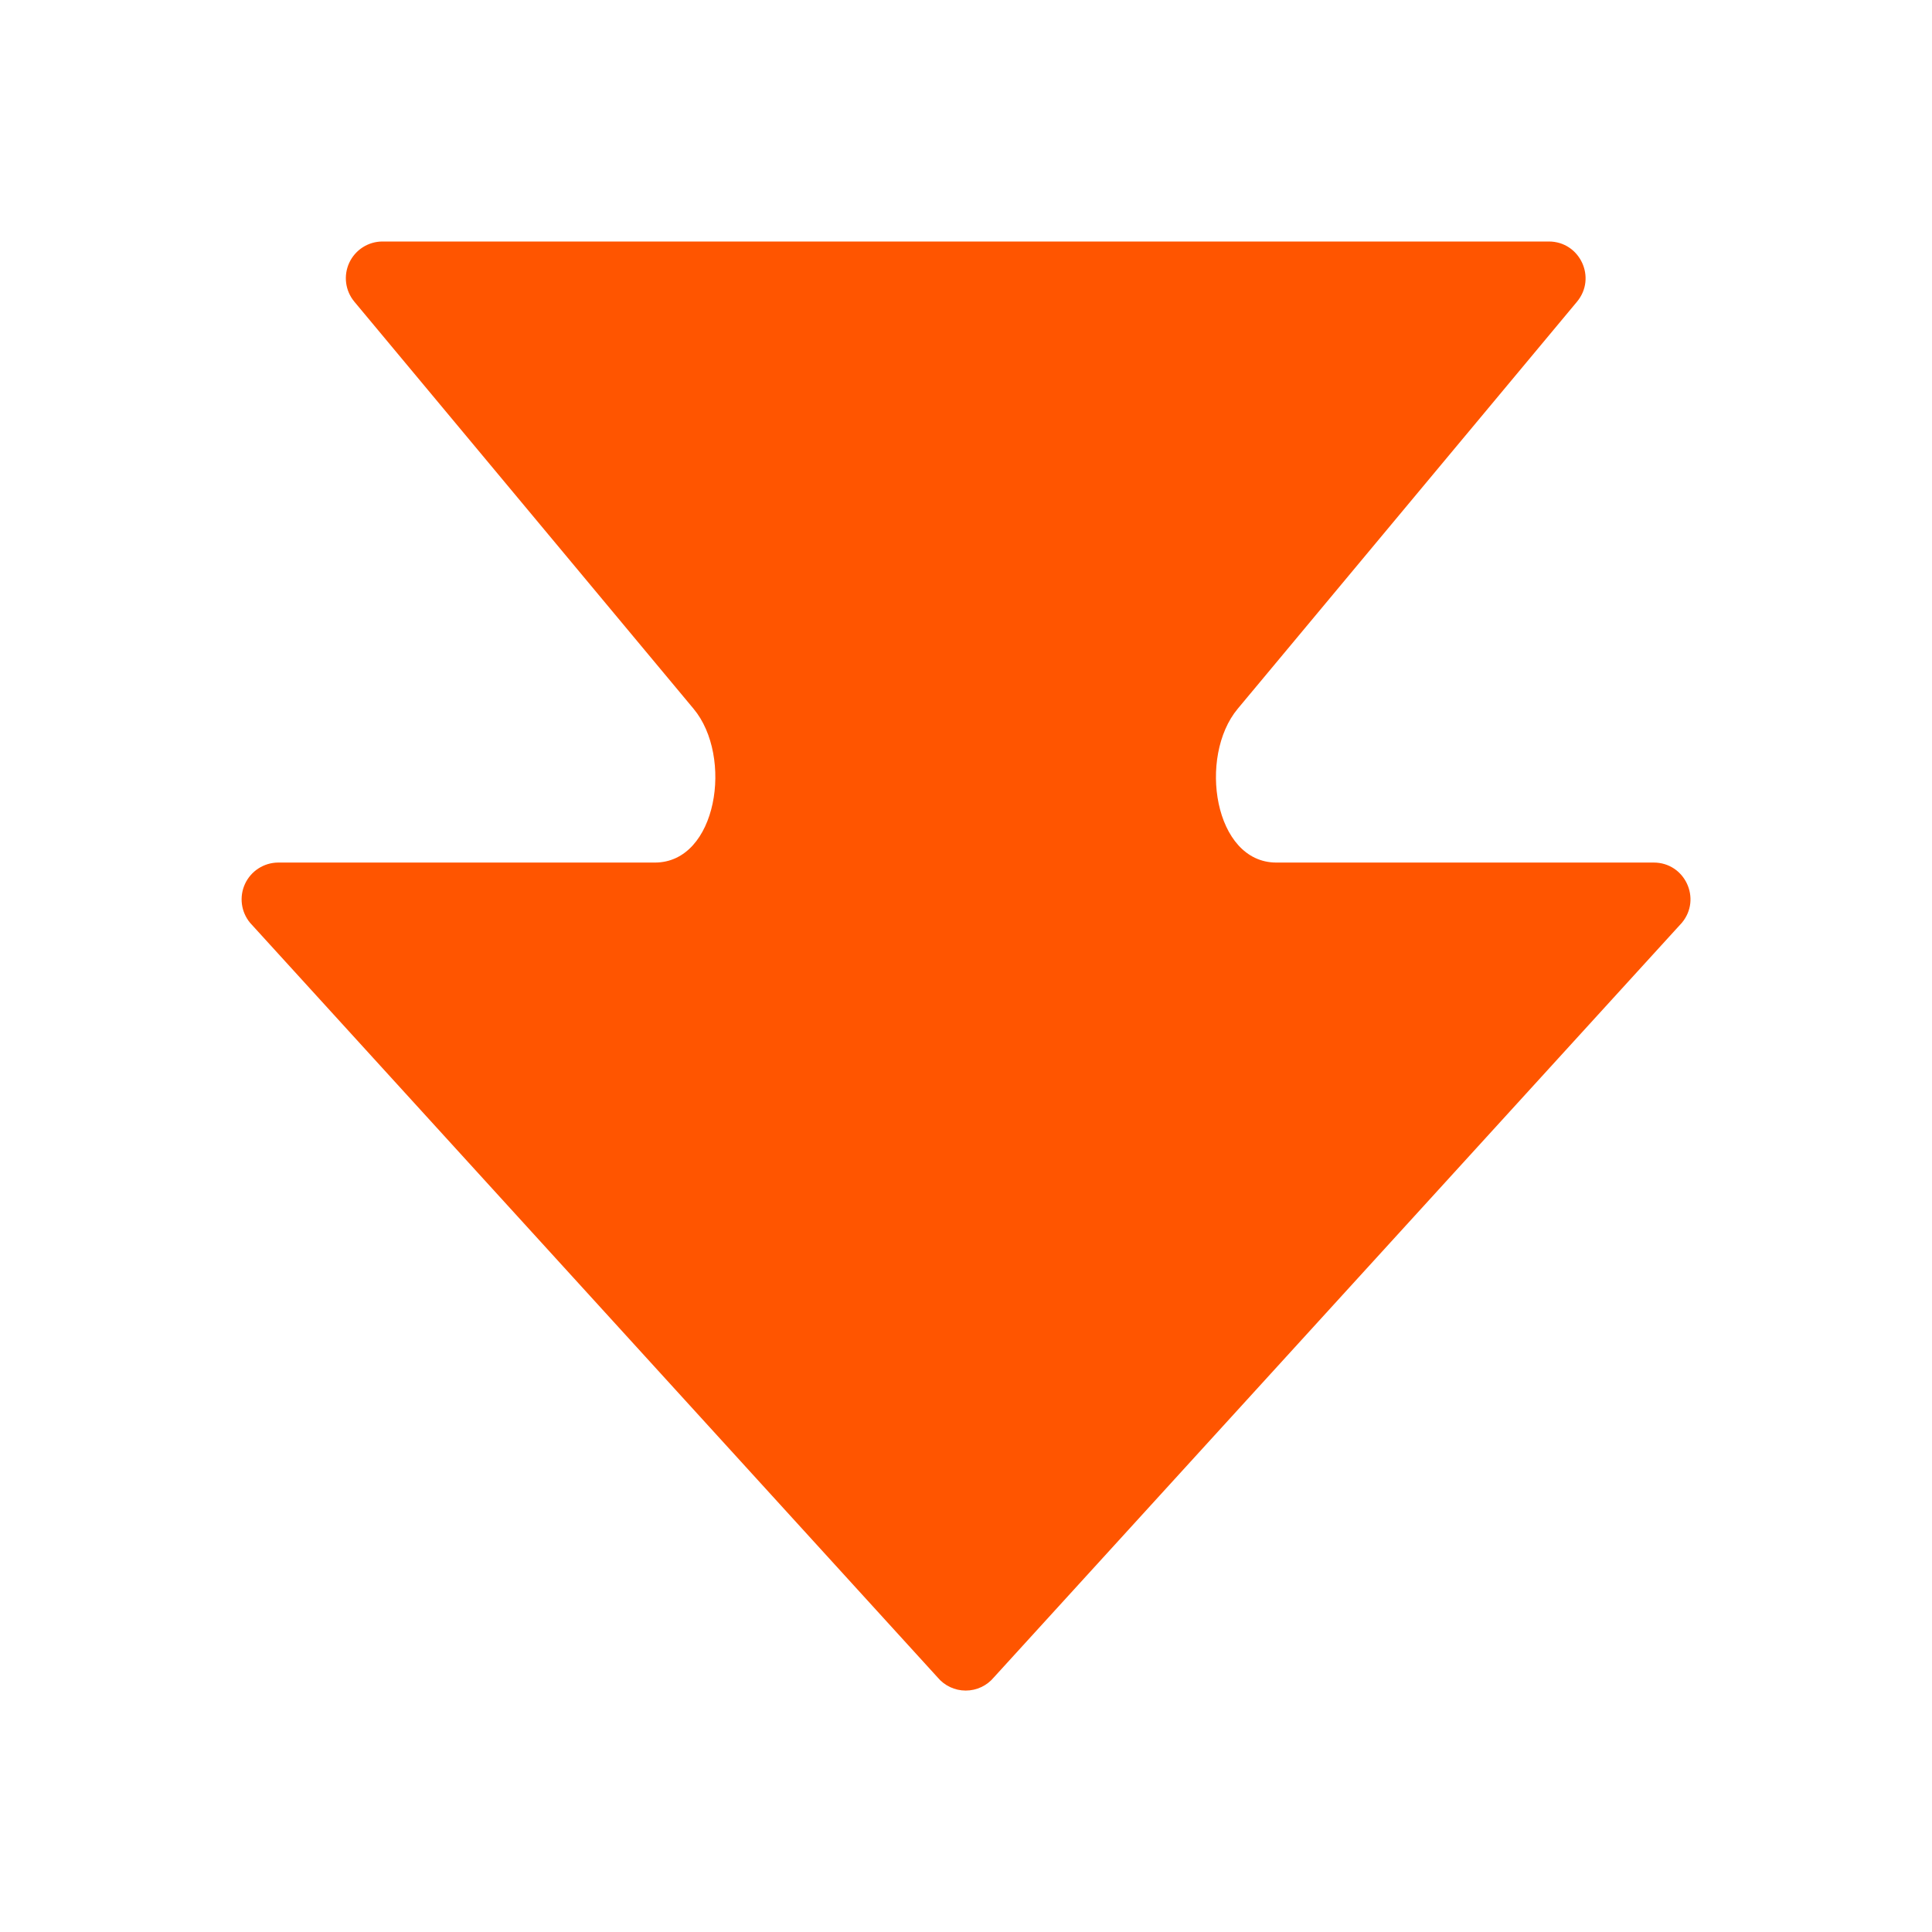
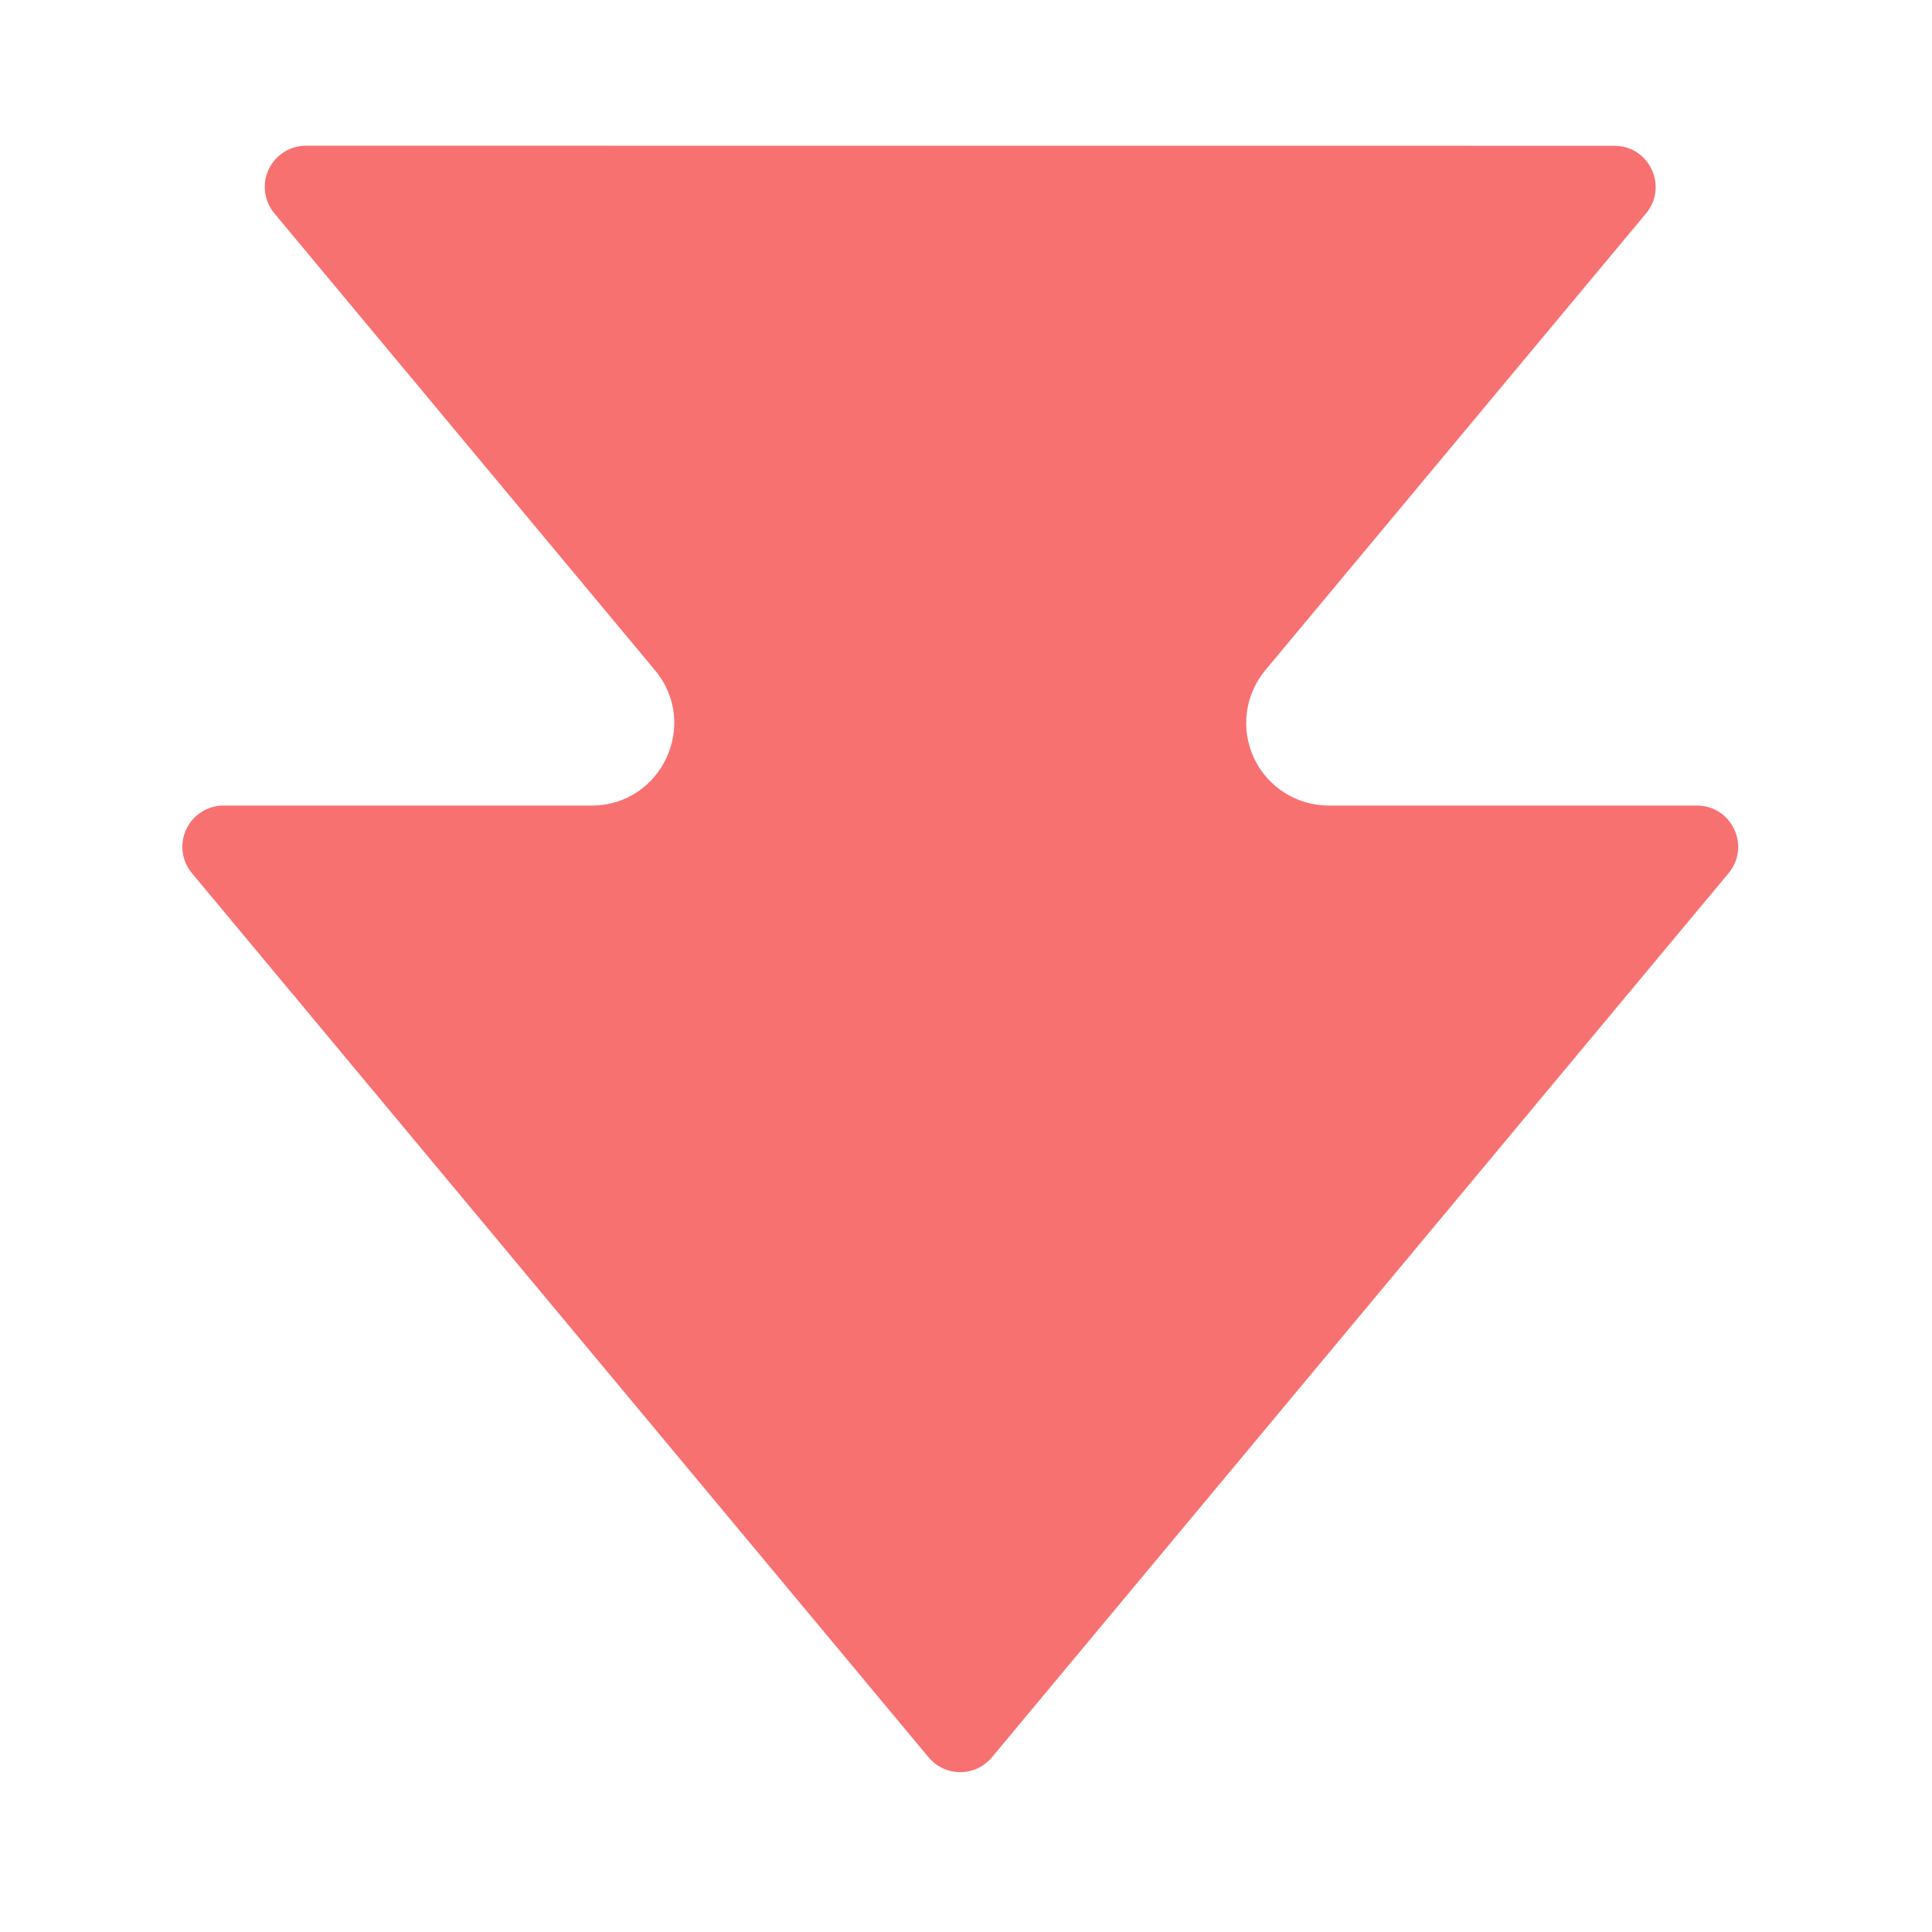
- <svg xmlns="http://www.w3.org/2000/svg" width="24" height="24" fill="none" viewBox="0 0 24 24">
-   <path fill="#f50" d="M19.24 3c.386 0 .598.45.35.748l-4.215 5.057c-.495.594-.295 1.91.48 1.91h4.688c.387 0 .598.45.35.748l-8.546 9.373a.455.455 0 0 1-.701 0l-8.54-9.373a.457.457 0 0 1 .348-.748h4.682c.774 0 .976-1.316.48-1.91L4.402 3.748A.456.456 0 0 1 4.752 3z" />
+ <svg xmlns="http://www.w3.org/2000/svg" fill="none" viewBox="0 0 24 24">
+   <path fill="#f87171" d="M20.055 1.811c.434 0 .67.507.393.84l-4.73 5.675a1.025 1.025 0 0 0 .788 1.681h4.574c.434 0 .67.507.393.84L12.322 21.83a.512.512 0 0 1-.787 0L2.384 10.847a.512.512 0 0 1 .393-.84H7.35c.868 0 1.343-1.013.787-1.68L3.408 2.65a.512.512 0 0 1 .393-.84z" />
</svg>
